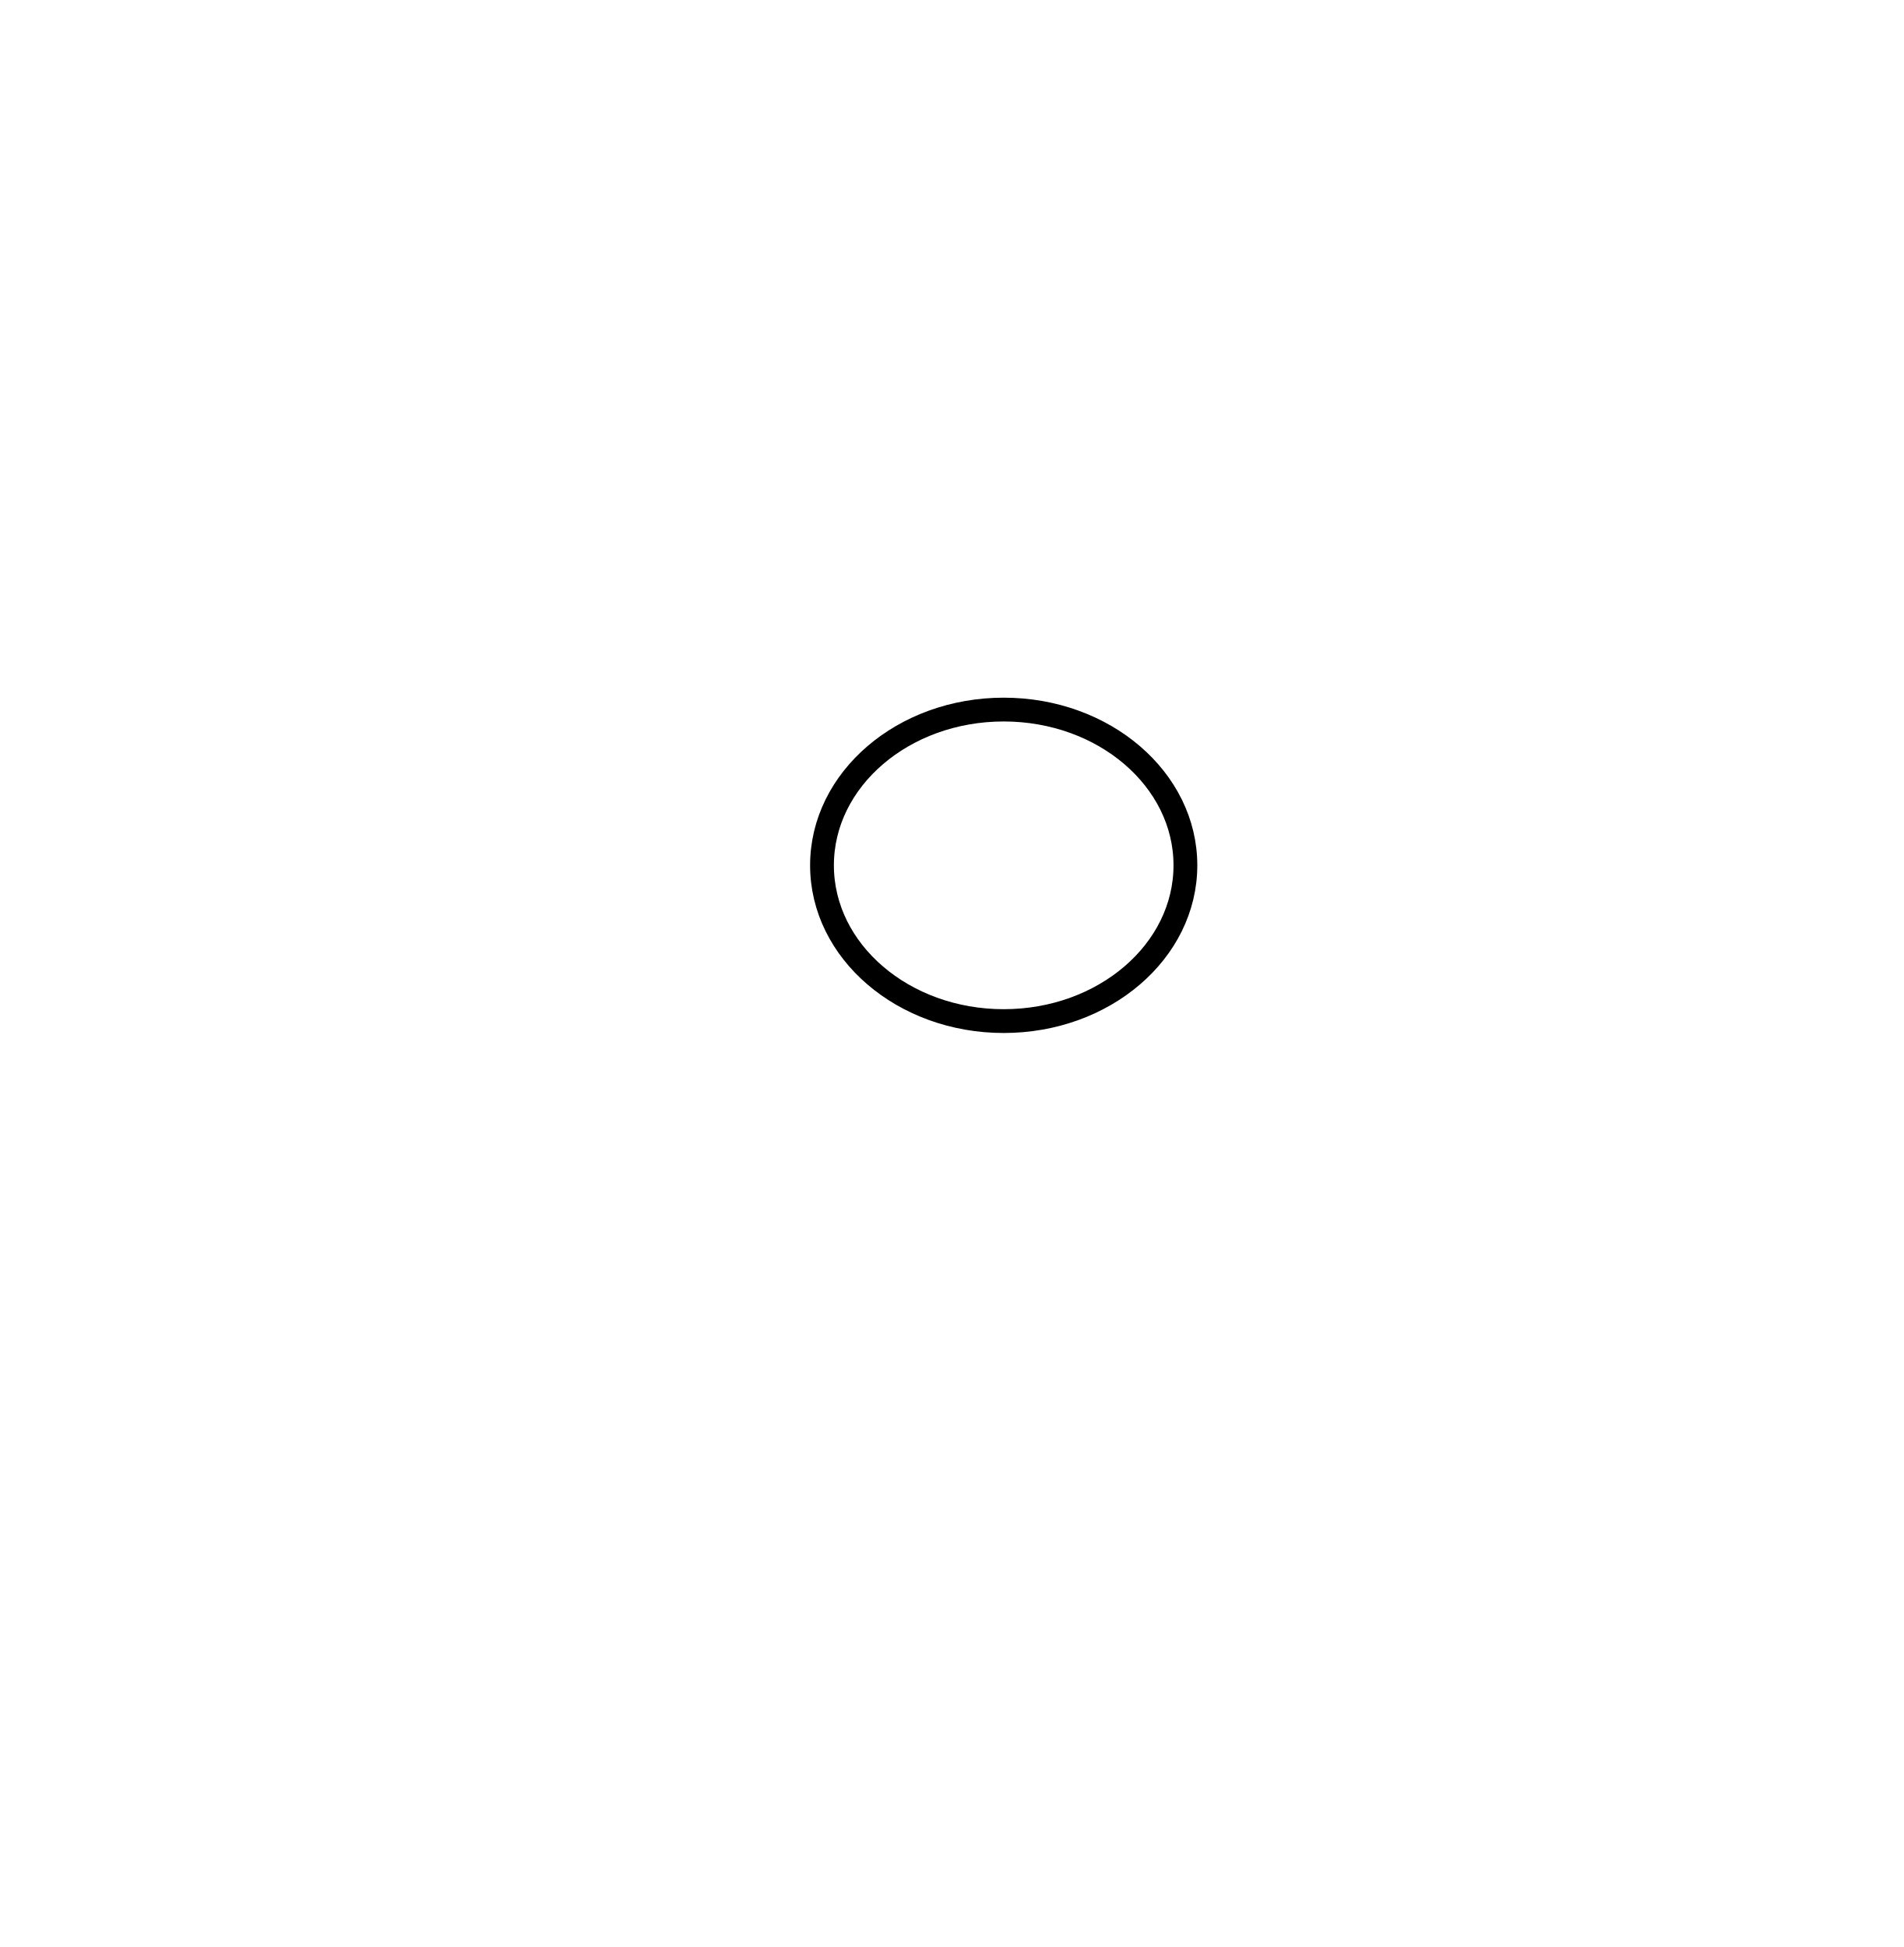
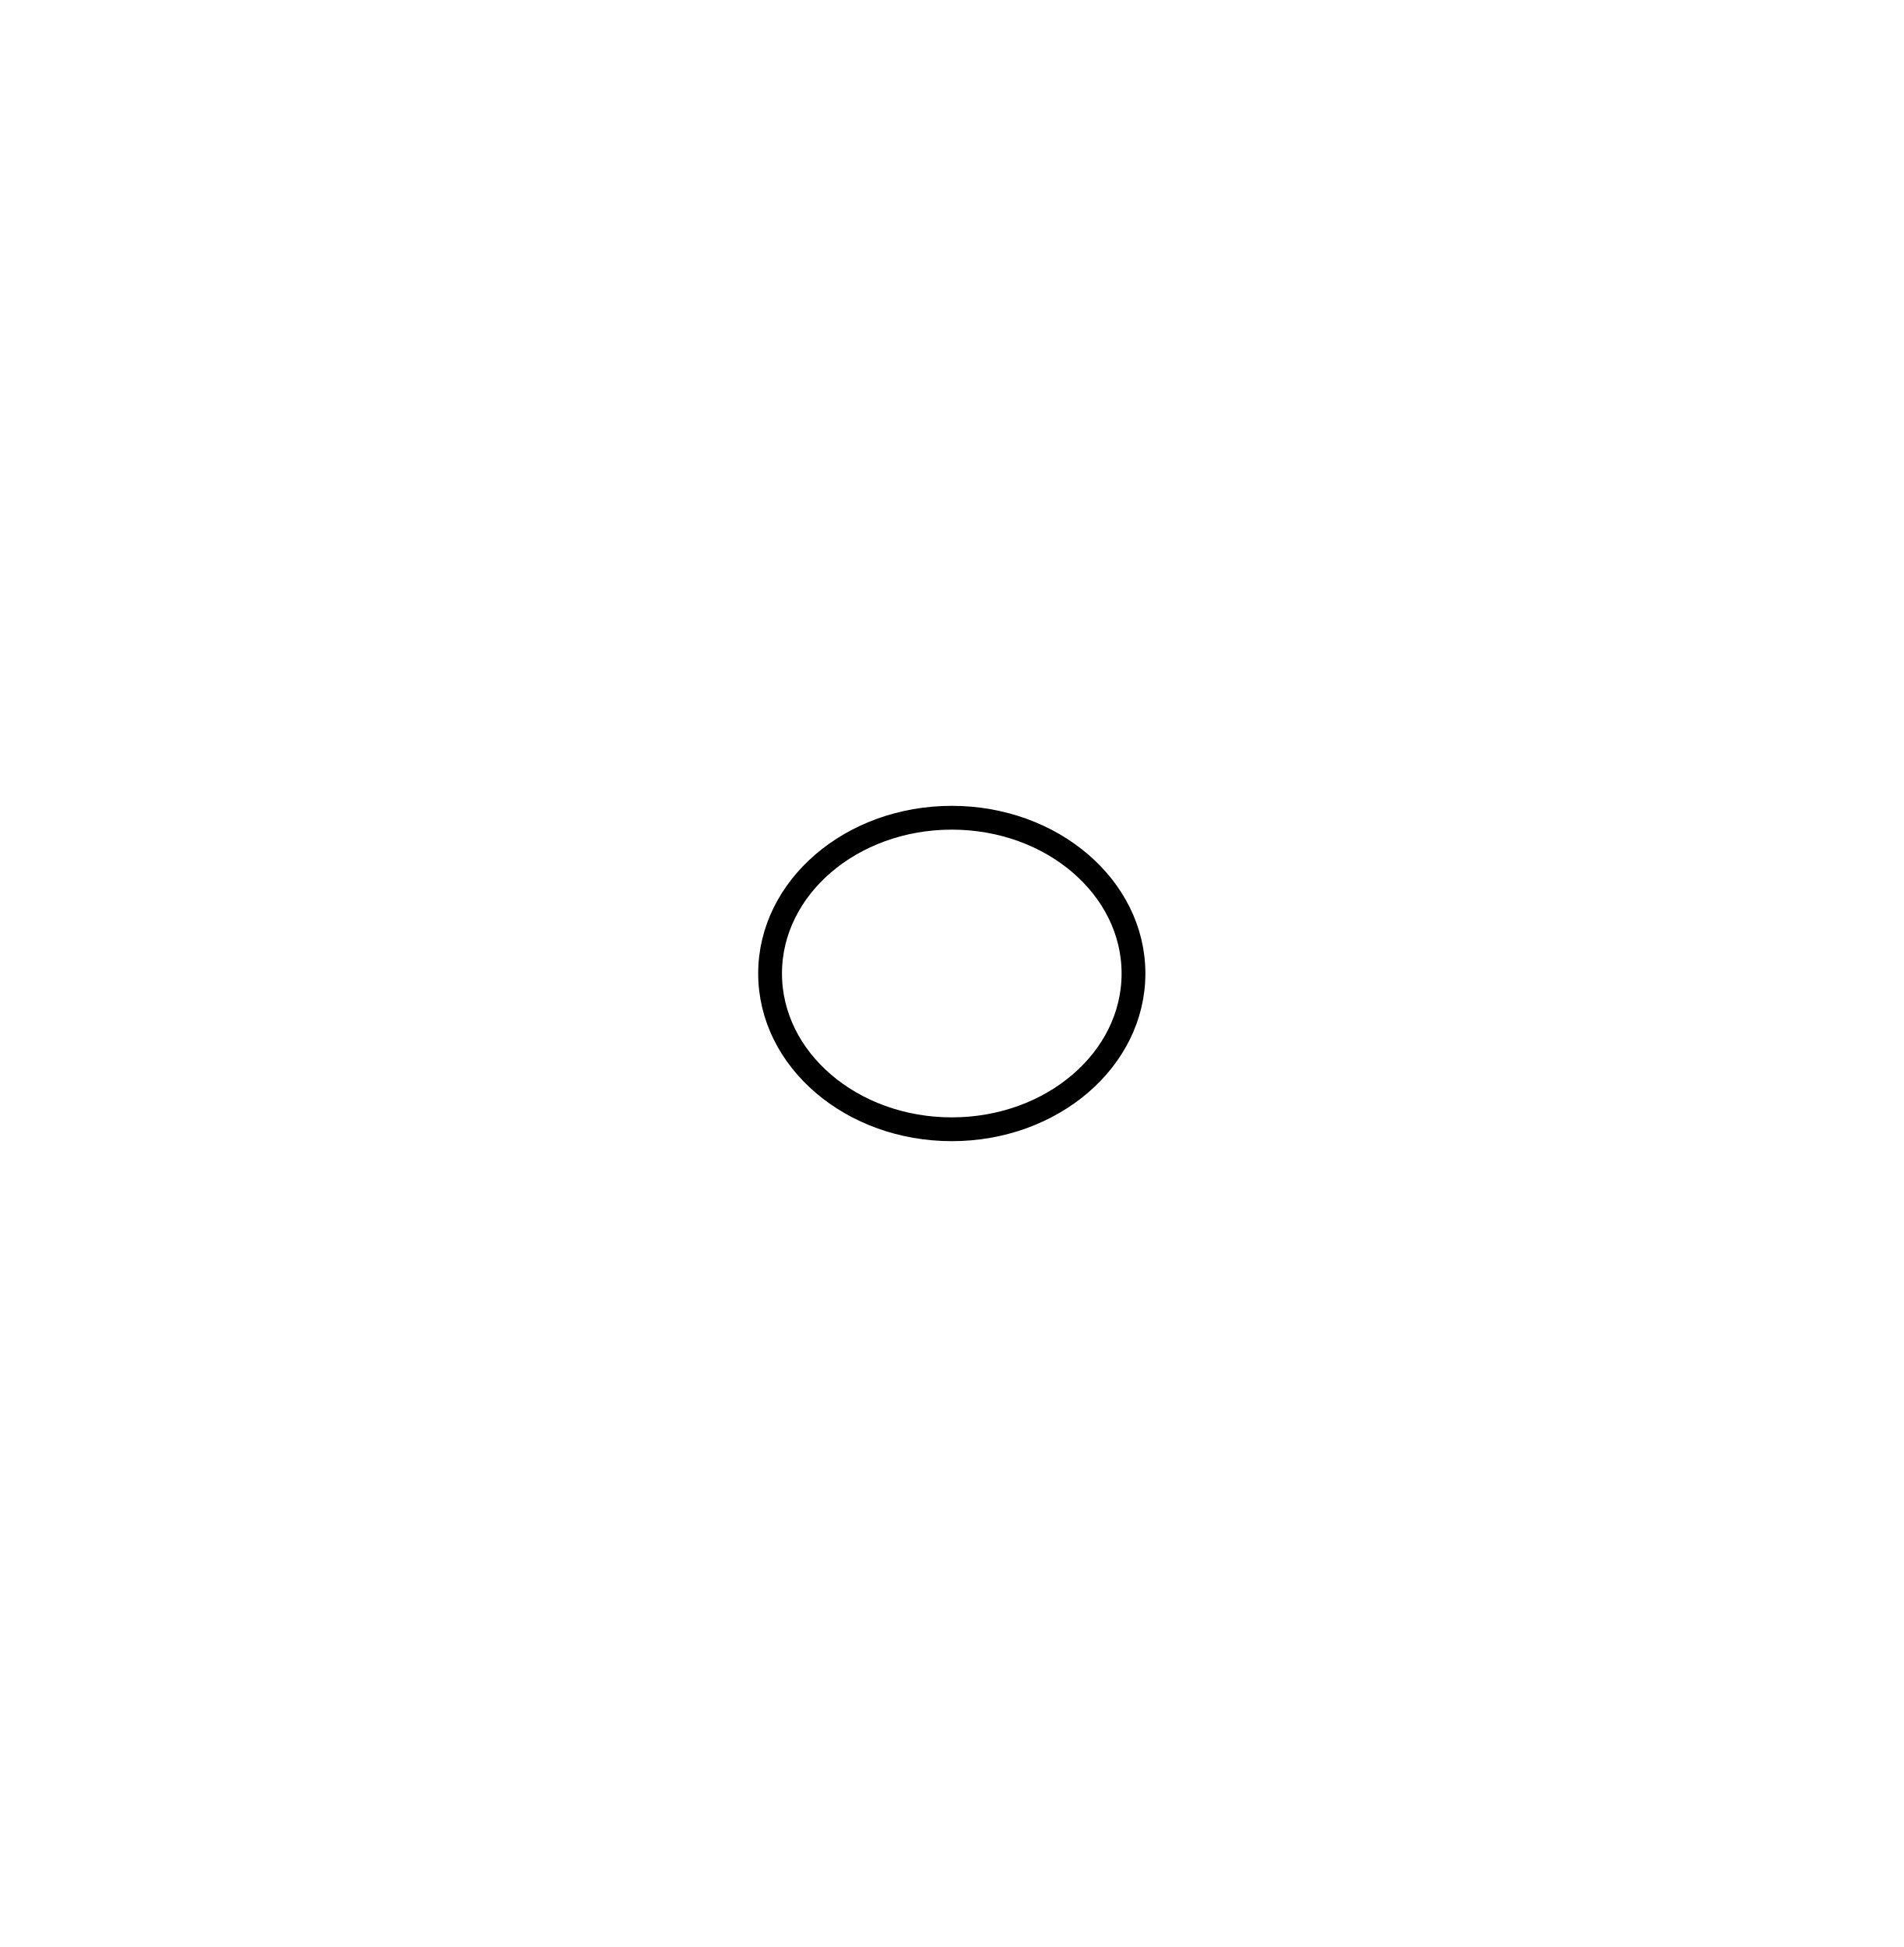
- <svg class="outline" viewBox="-1.9 -2 4.4 4.5" role="img" aria-label="A (at)" fill="none" stroke="currentColor" stroke-width="0.055" stroke-linecap="round" stroke-linejoin="round">
+ <svg class="outline" viewBox="-1.78 -2.25 4.4 4.5" role="img" aria-label="A (at)" fill="none" stroke="currentColor" stroke-width="0.055" stroke-linecap="round" stroke-linejoin="round">
  <path d="M0 0 A0.42 0.36 0 1 1 0.84 0 A0.42 0.36 0 1 1 0 0" />
</svg>
